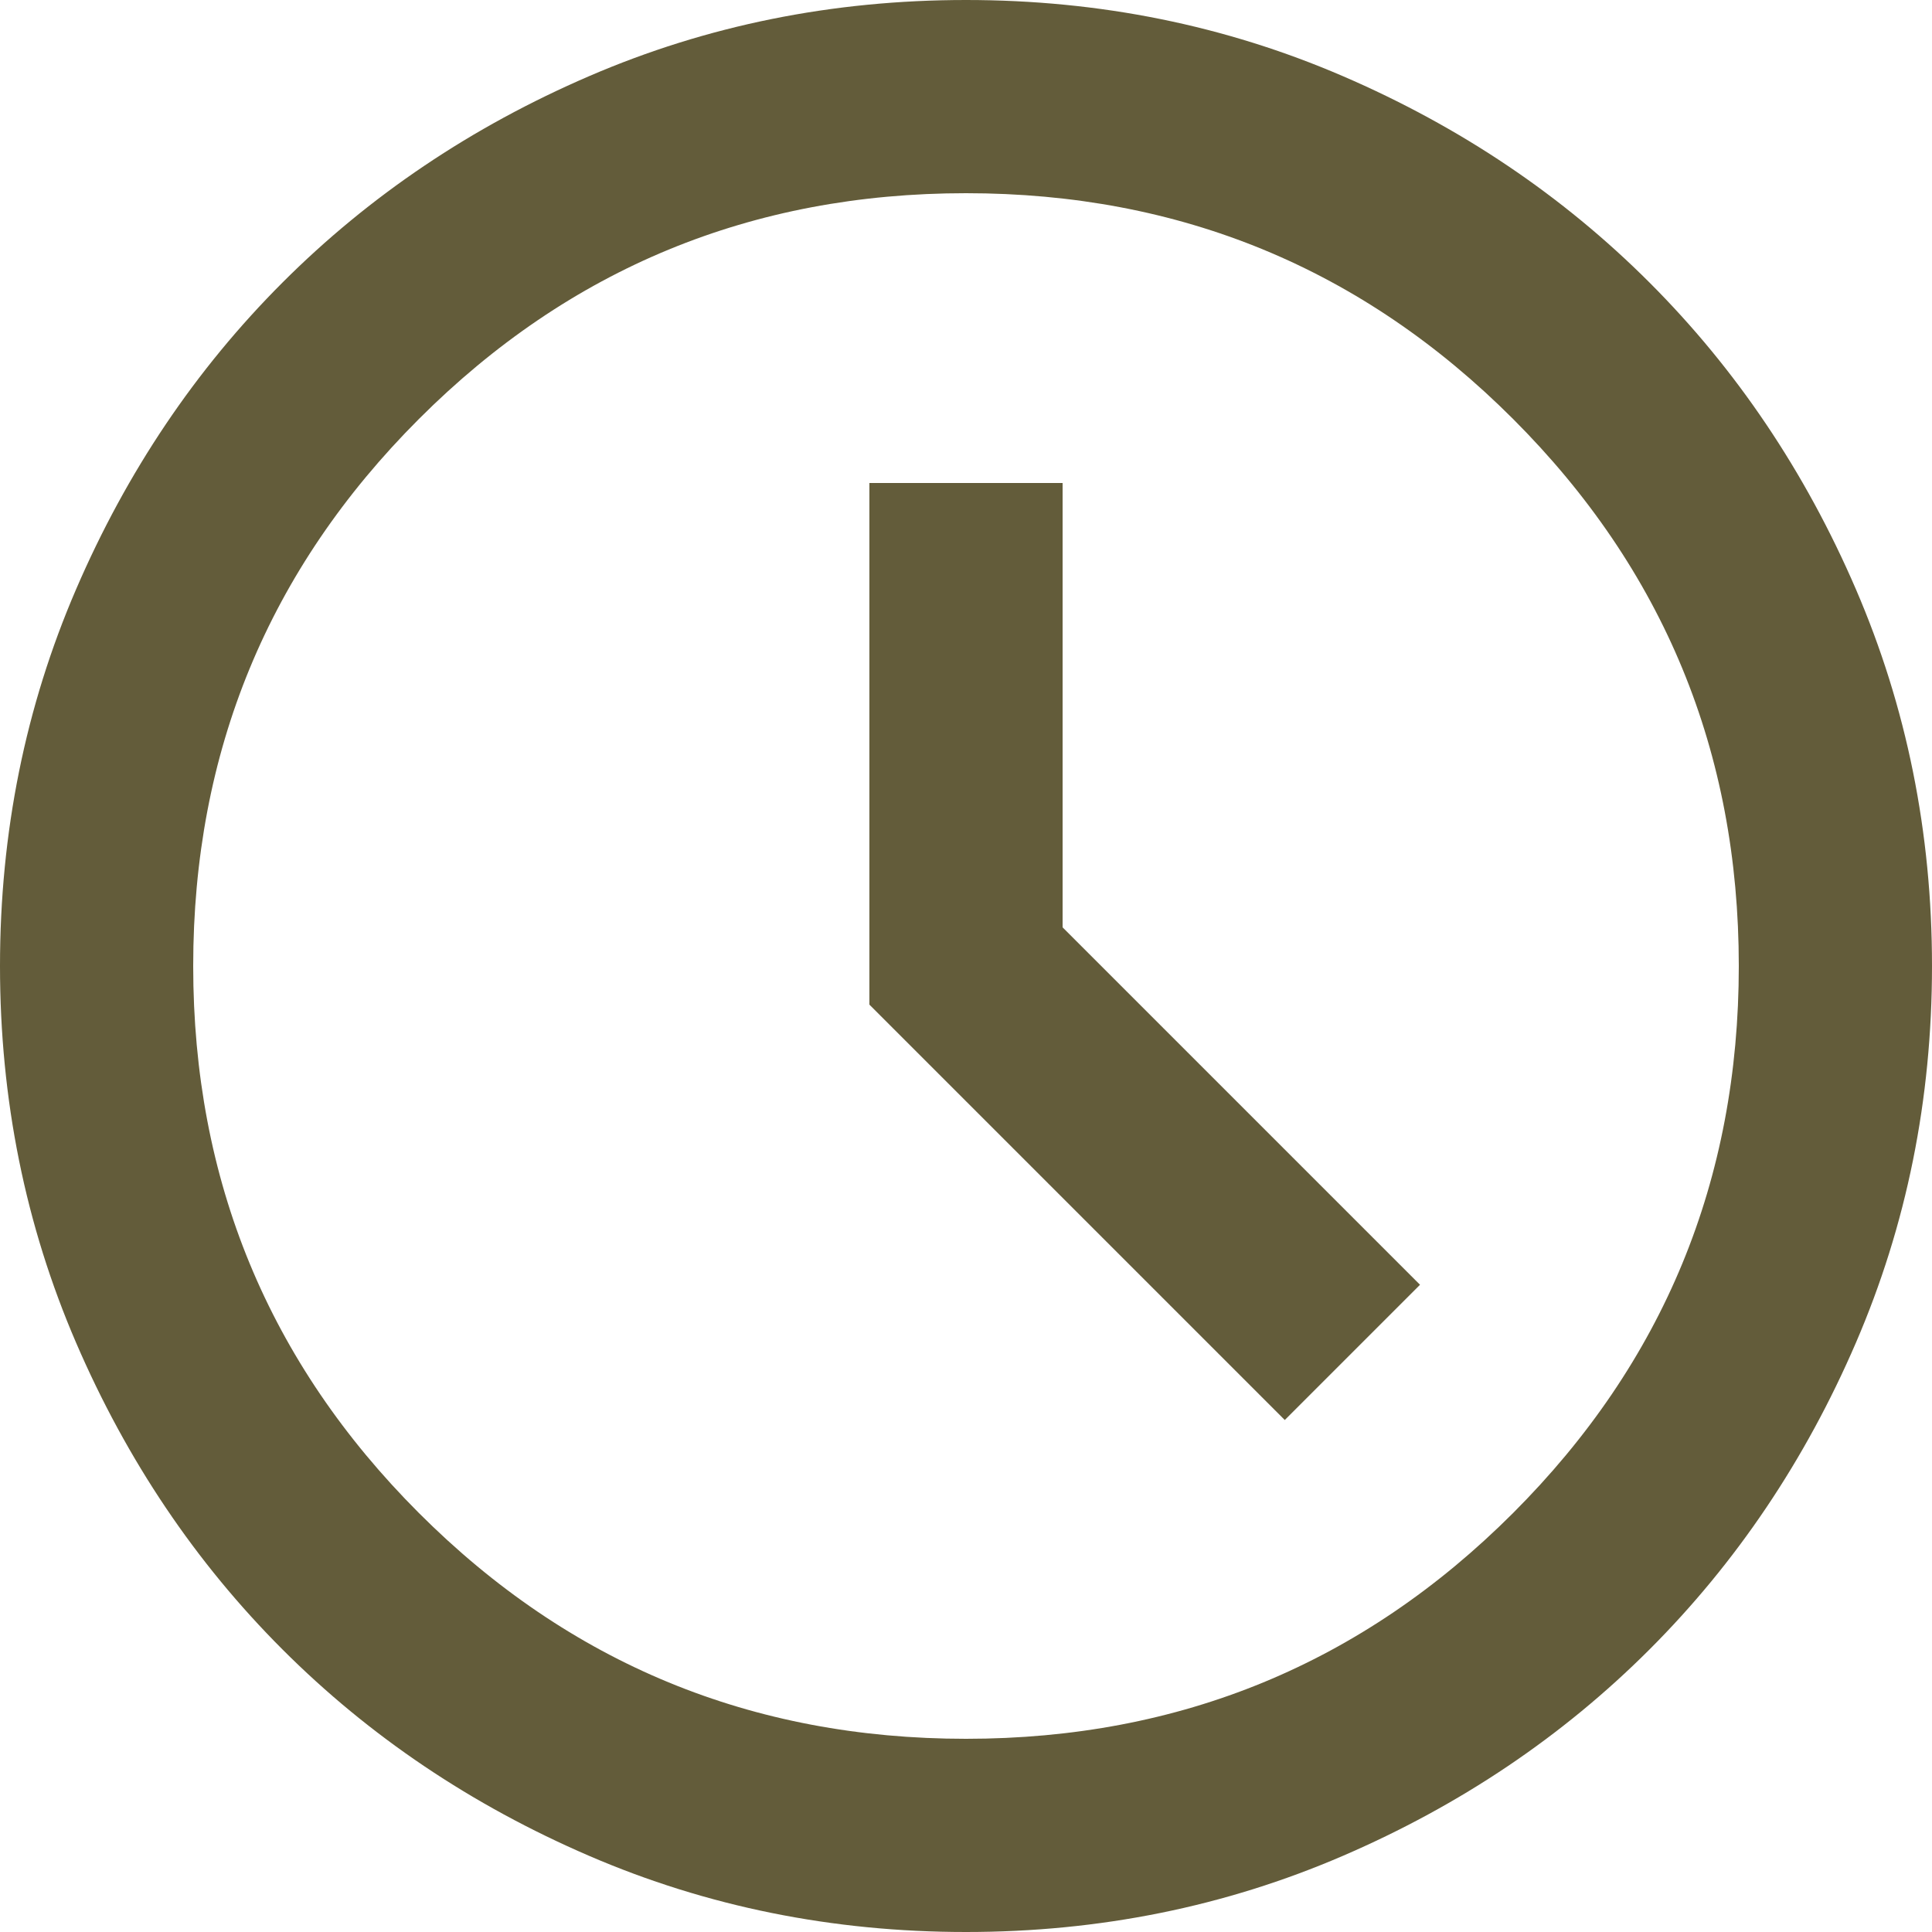
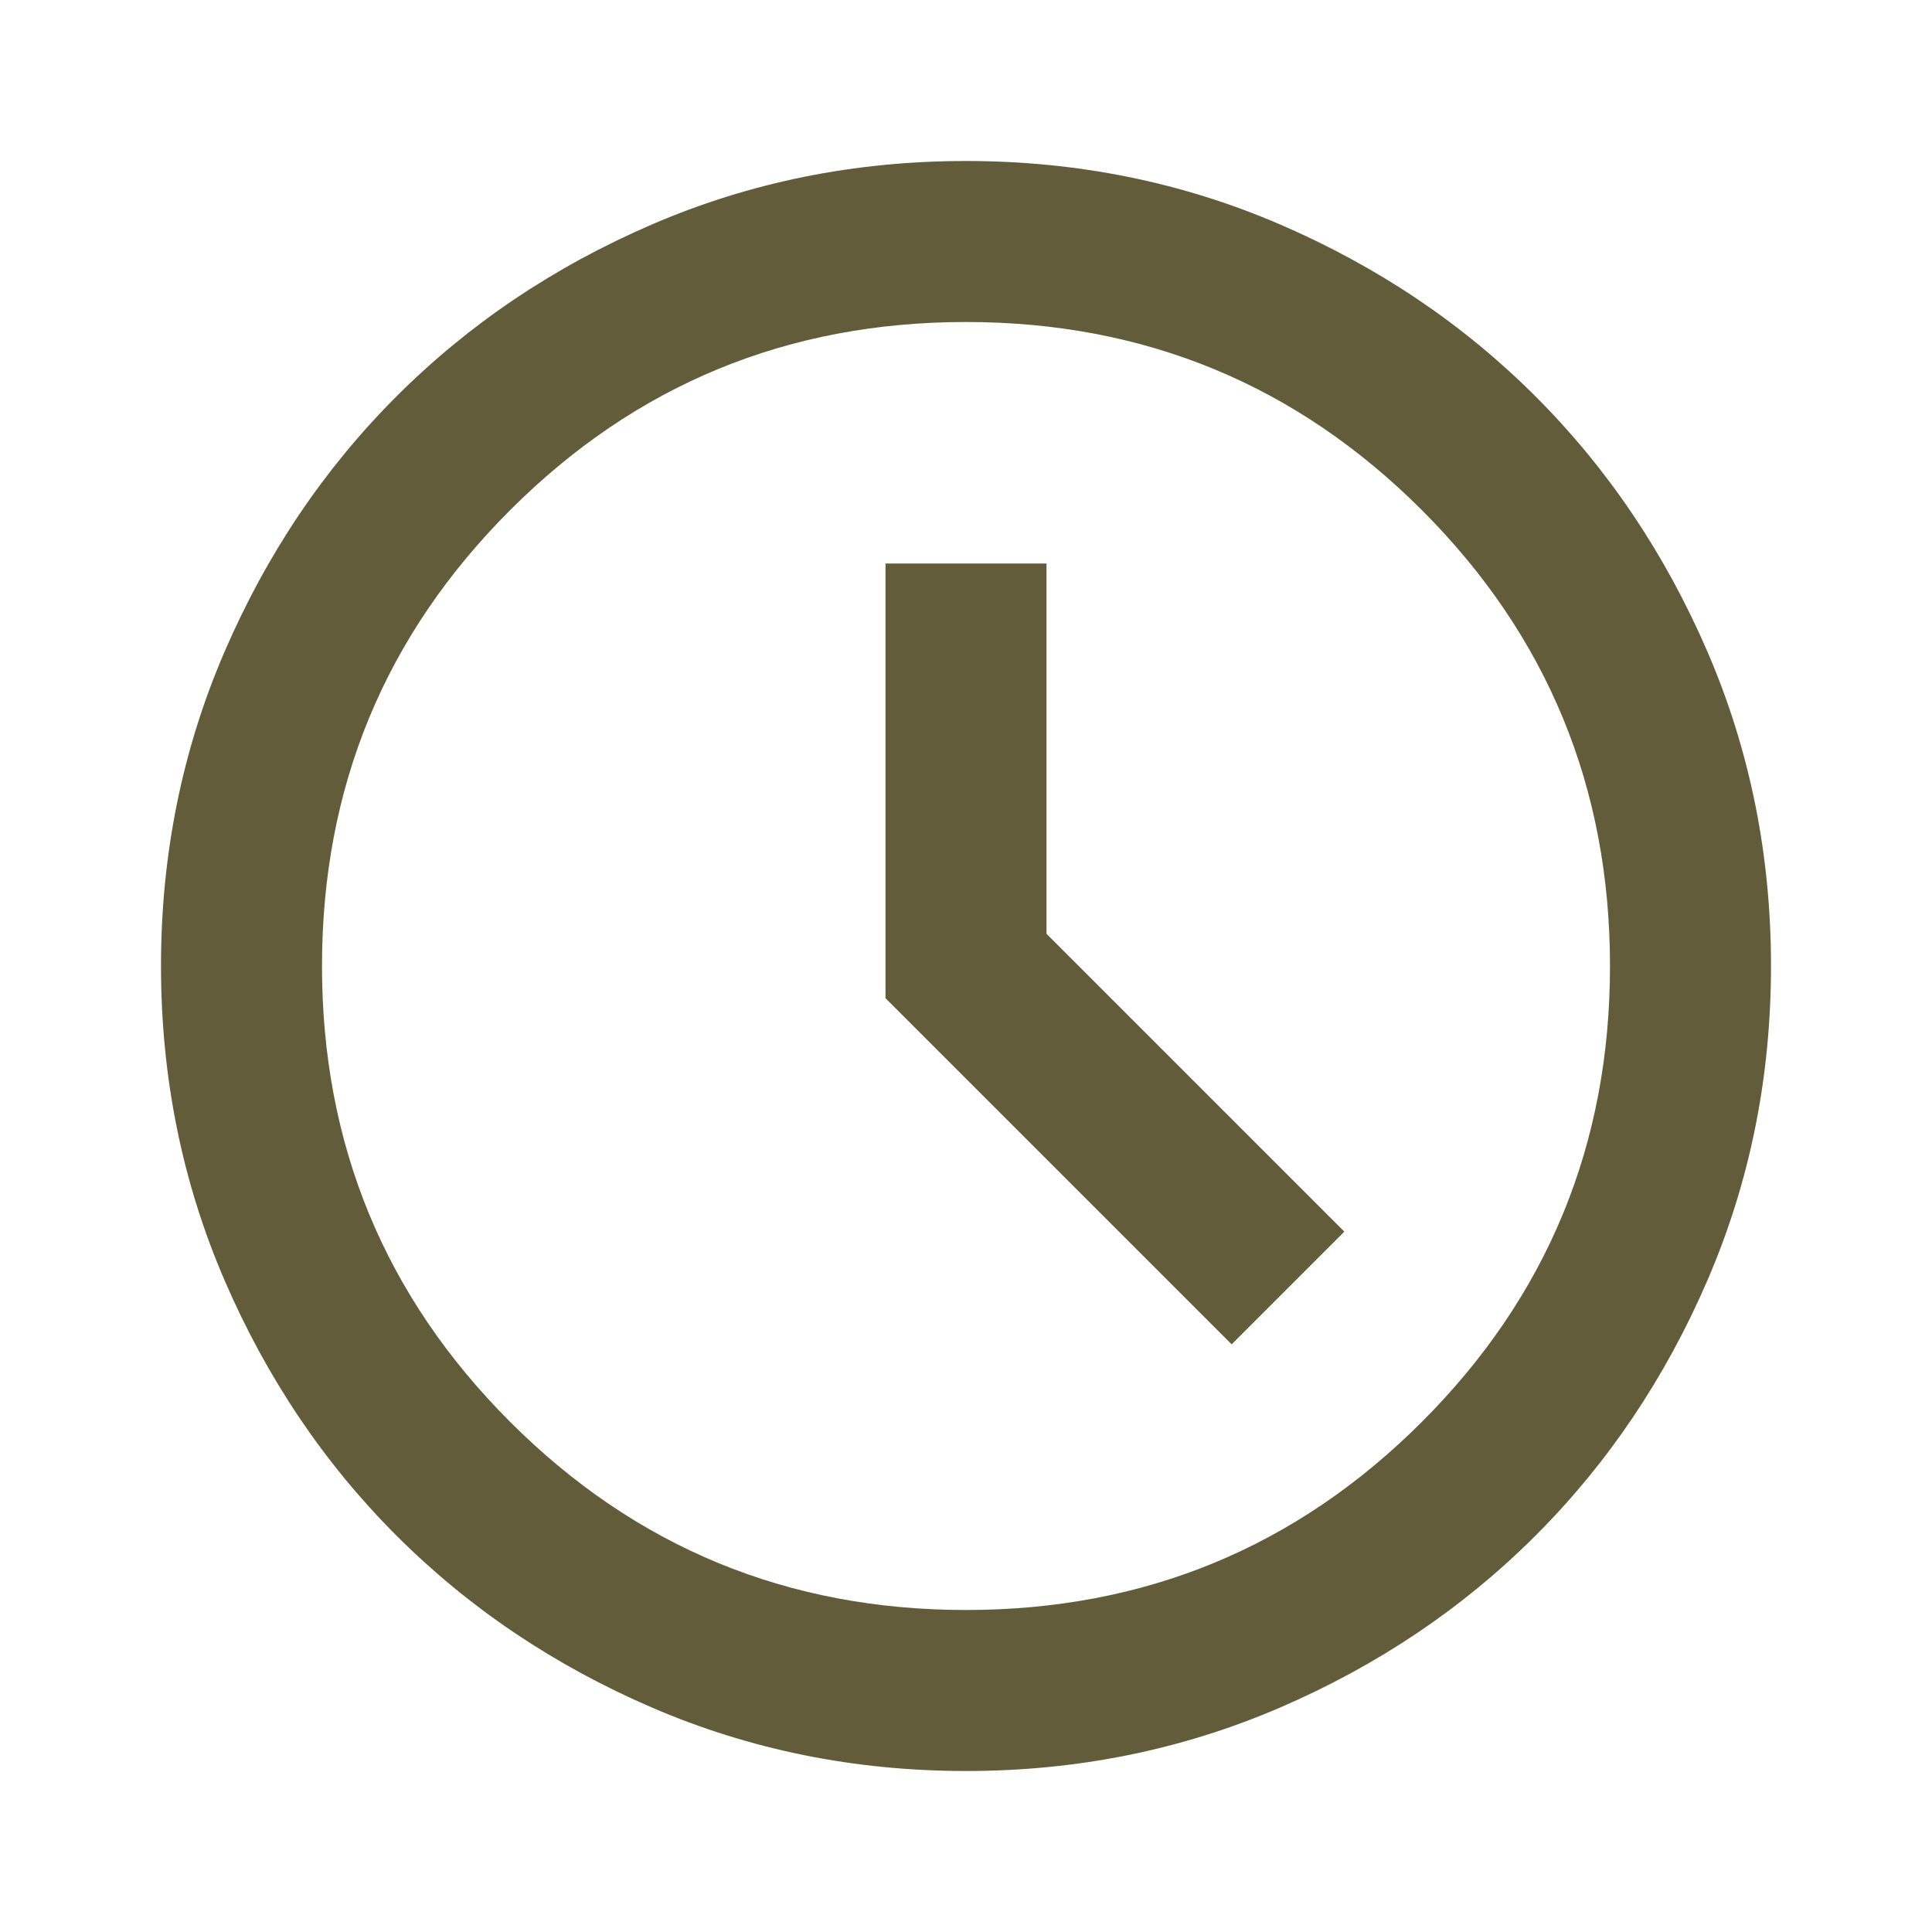
- <svg xmlns="http://www.w3.org/2000/svg" width="13" height="13" viewBox="0 0 13 13" fill="none">
+ <svg xmlns="http://www.w3.org/2000/svg" width="15.6" height="15.6" viewBox="-1.3 -1.3 15.6 15.6" fill="none">
  <mask id="mask0_31_355" style="mask-type:alpha" maskUnits="userSpaceOnUse" x="-2" y="-2" width="17" height="17">
    <rect x="-1.3" y="-1.3" width="15.6" height="15.6" fill="#D9D9D9" />
  </mask>
  <g mask="url(#mask0_31_355)">
    <path d="M8.645 9.555L9.555 8.645L7.15 6.24V3.25H5.85V6.76L8.645 9.555ZM6.5 13C5.601 13 4.756 12.829 3.965 12.488C3.174 12.147 2.486 11.684 1.901 11.099C1.316 10.514 0.853 9.826 0.512 9.035C0.171 8.244 0 7.399 0 6.5C0 5.601 0.171 4.756 0.512 3.965C0.853 3.174 1.316 2.486 1.901 1.901C2.486 1.316 3.174 0.853 3.965 0.512C4.756 0.171 5.601 0 6.5 0C7.399 0 8.244 0.171 9.035 0.512C9.826 0.853 10.514 1.316 11.099 1.901C11.684 2.486 12.147 3.174 12.488 3.965C12.829 4.756 13 5.601 13 6.5C13 7.399 12.829 8.244 12.488 9.035C12.147 9.826 11.684 10.514 11.099 11.099C10.514 11.684 9.826 12.147 9.035 12.488C8.244 12.829 7.399 13 6.5 13ZM6.5 11.7C7.941 11.7 9.168 11.194 10.181 10.181C11.194 9.168 11.7 7.941 11.7 6.5C11.7 5.059 11.194 3.832 10.181 2.819C9.168 1.806 7.941 1.3 6.5 1.3C5.059 1.3 3.832 1.806 2.819 2.819C1.806 3.832 1.3 5.059 1.3 6.5C1.3 7.941 1.806 9.168 2.819 10.181C3.832 11.194 5.059 11.7 6.5 11.7Z" fill="#635C3A" />
  </g>
</svg>
